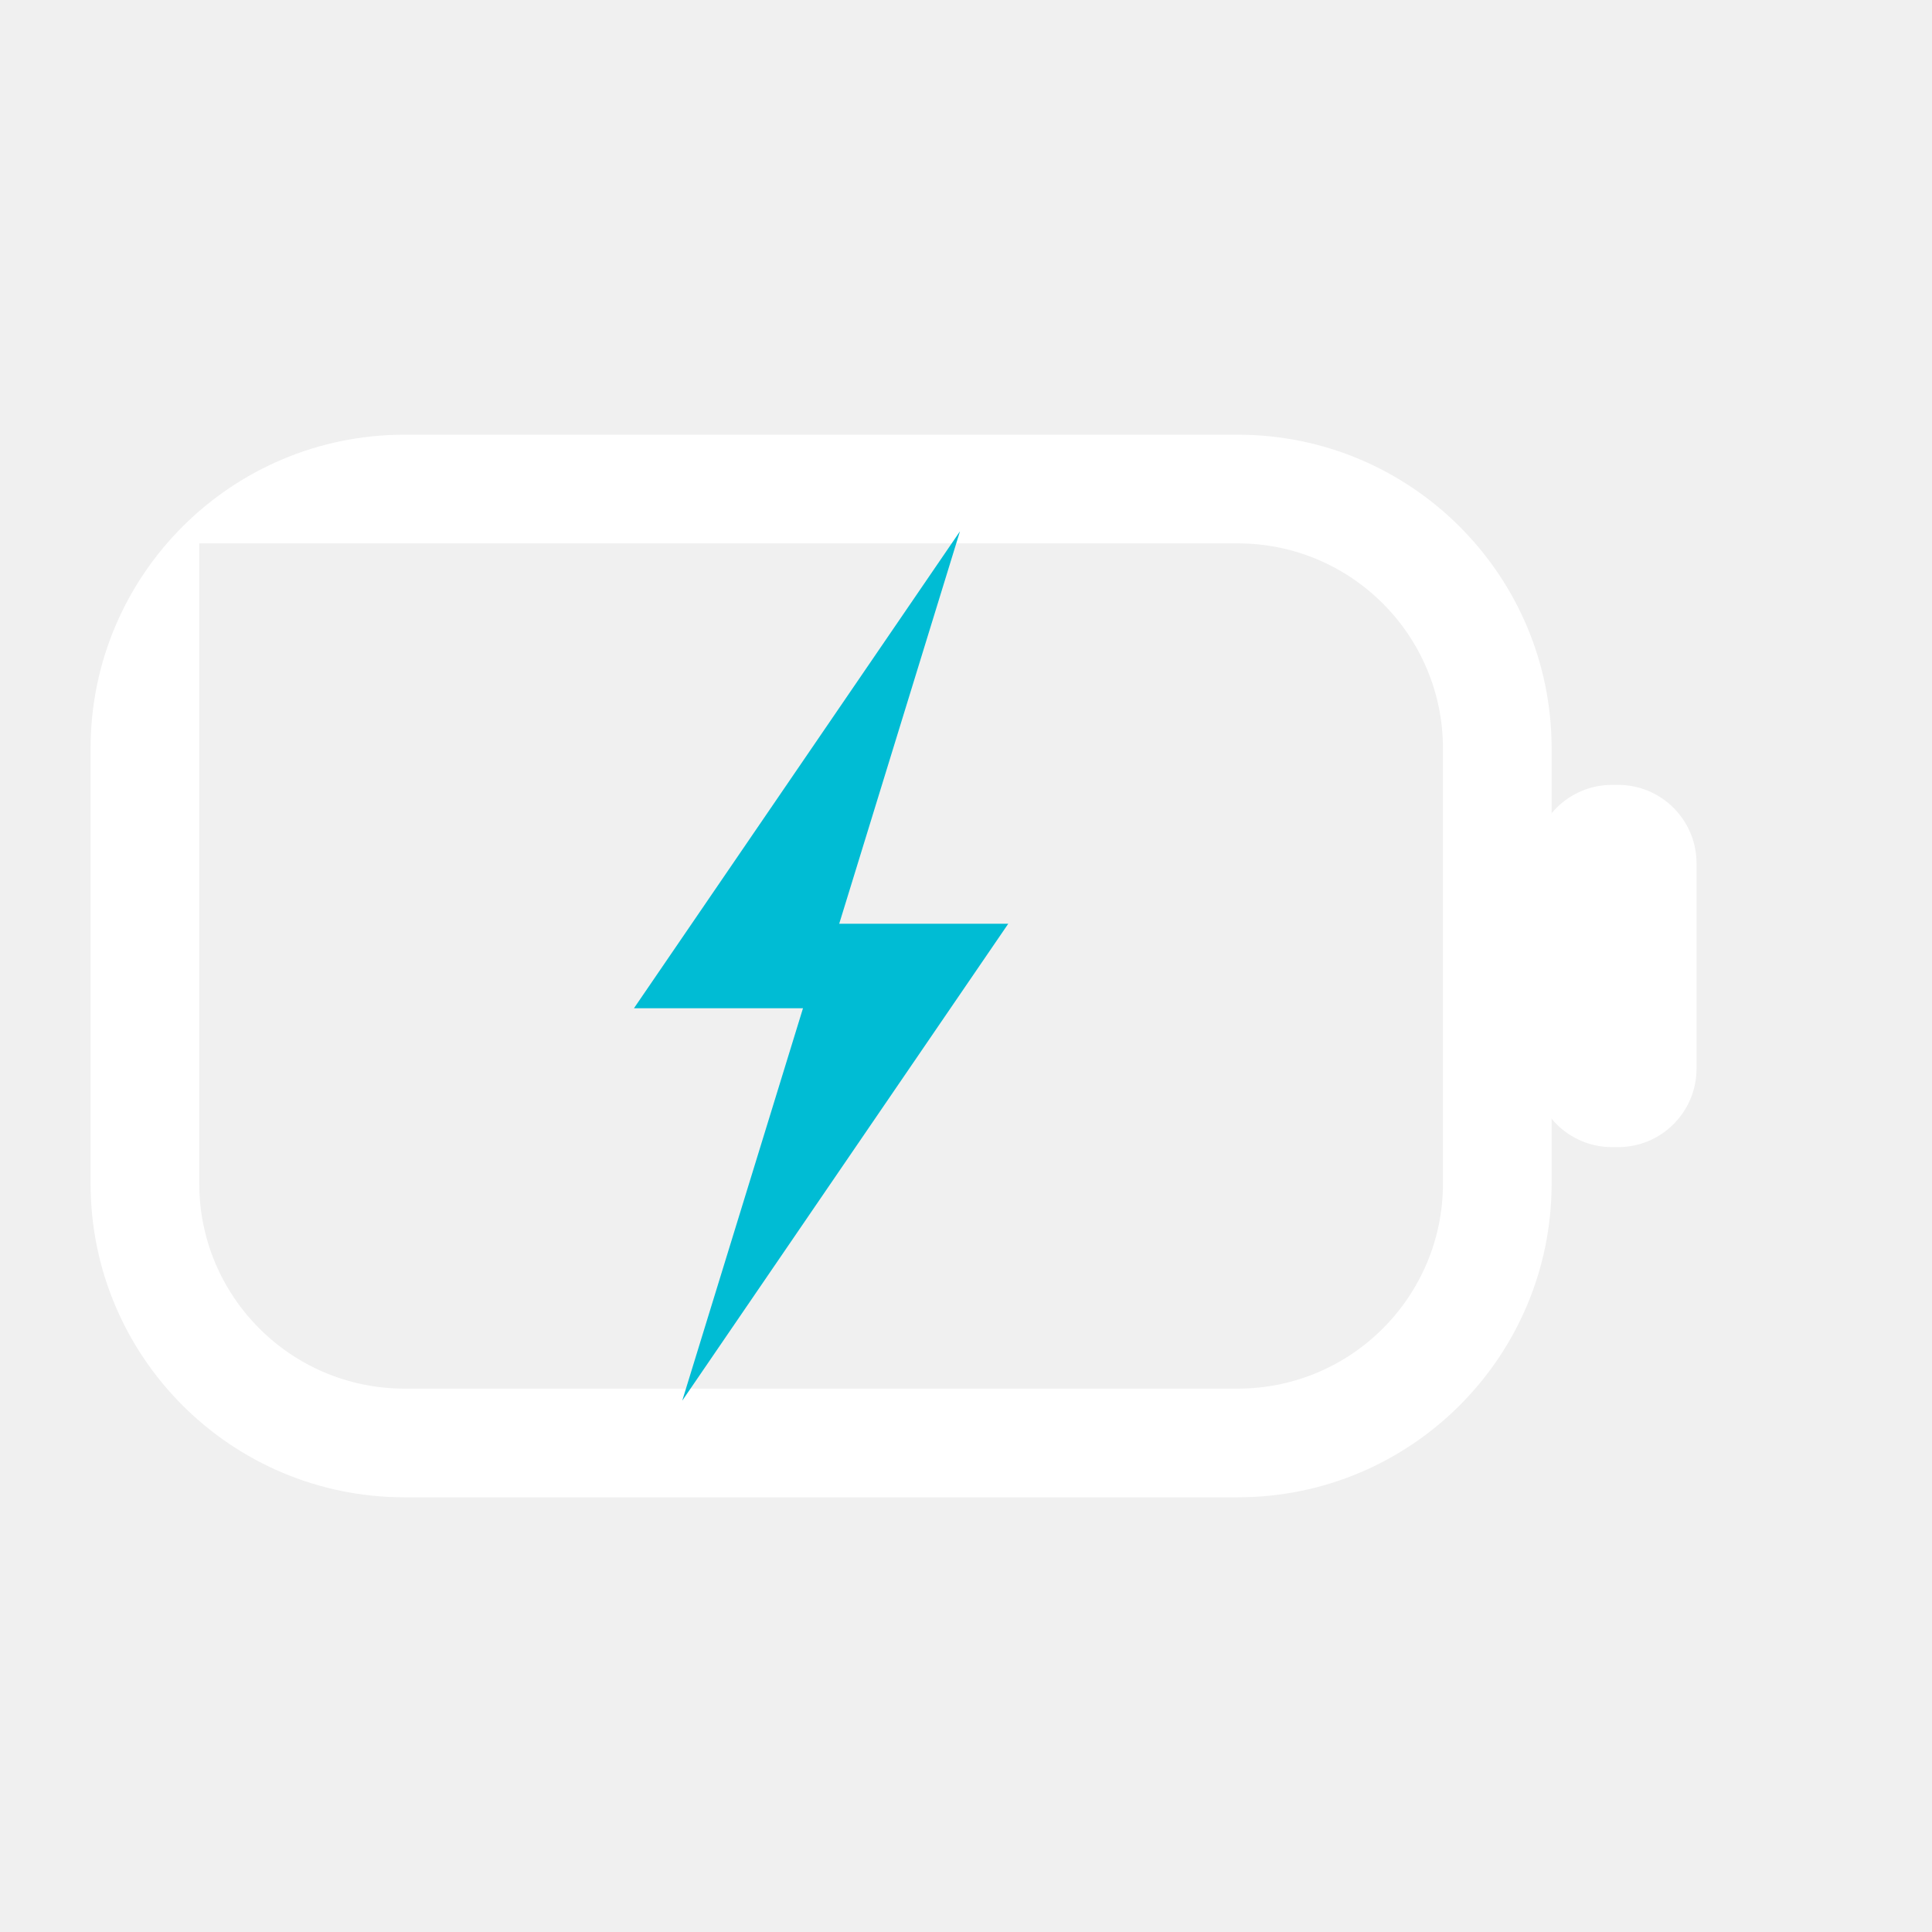
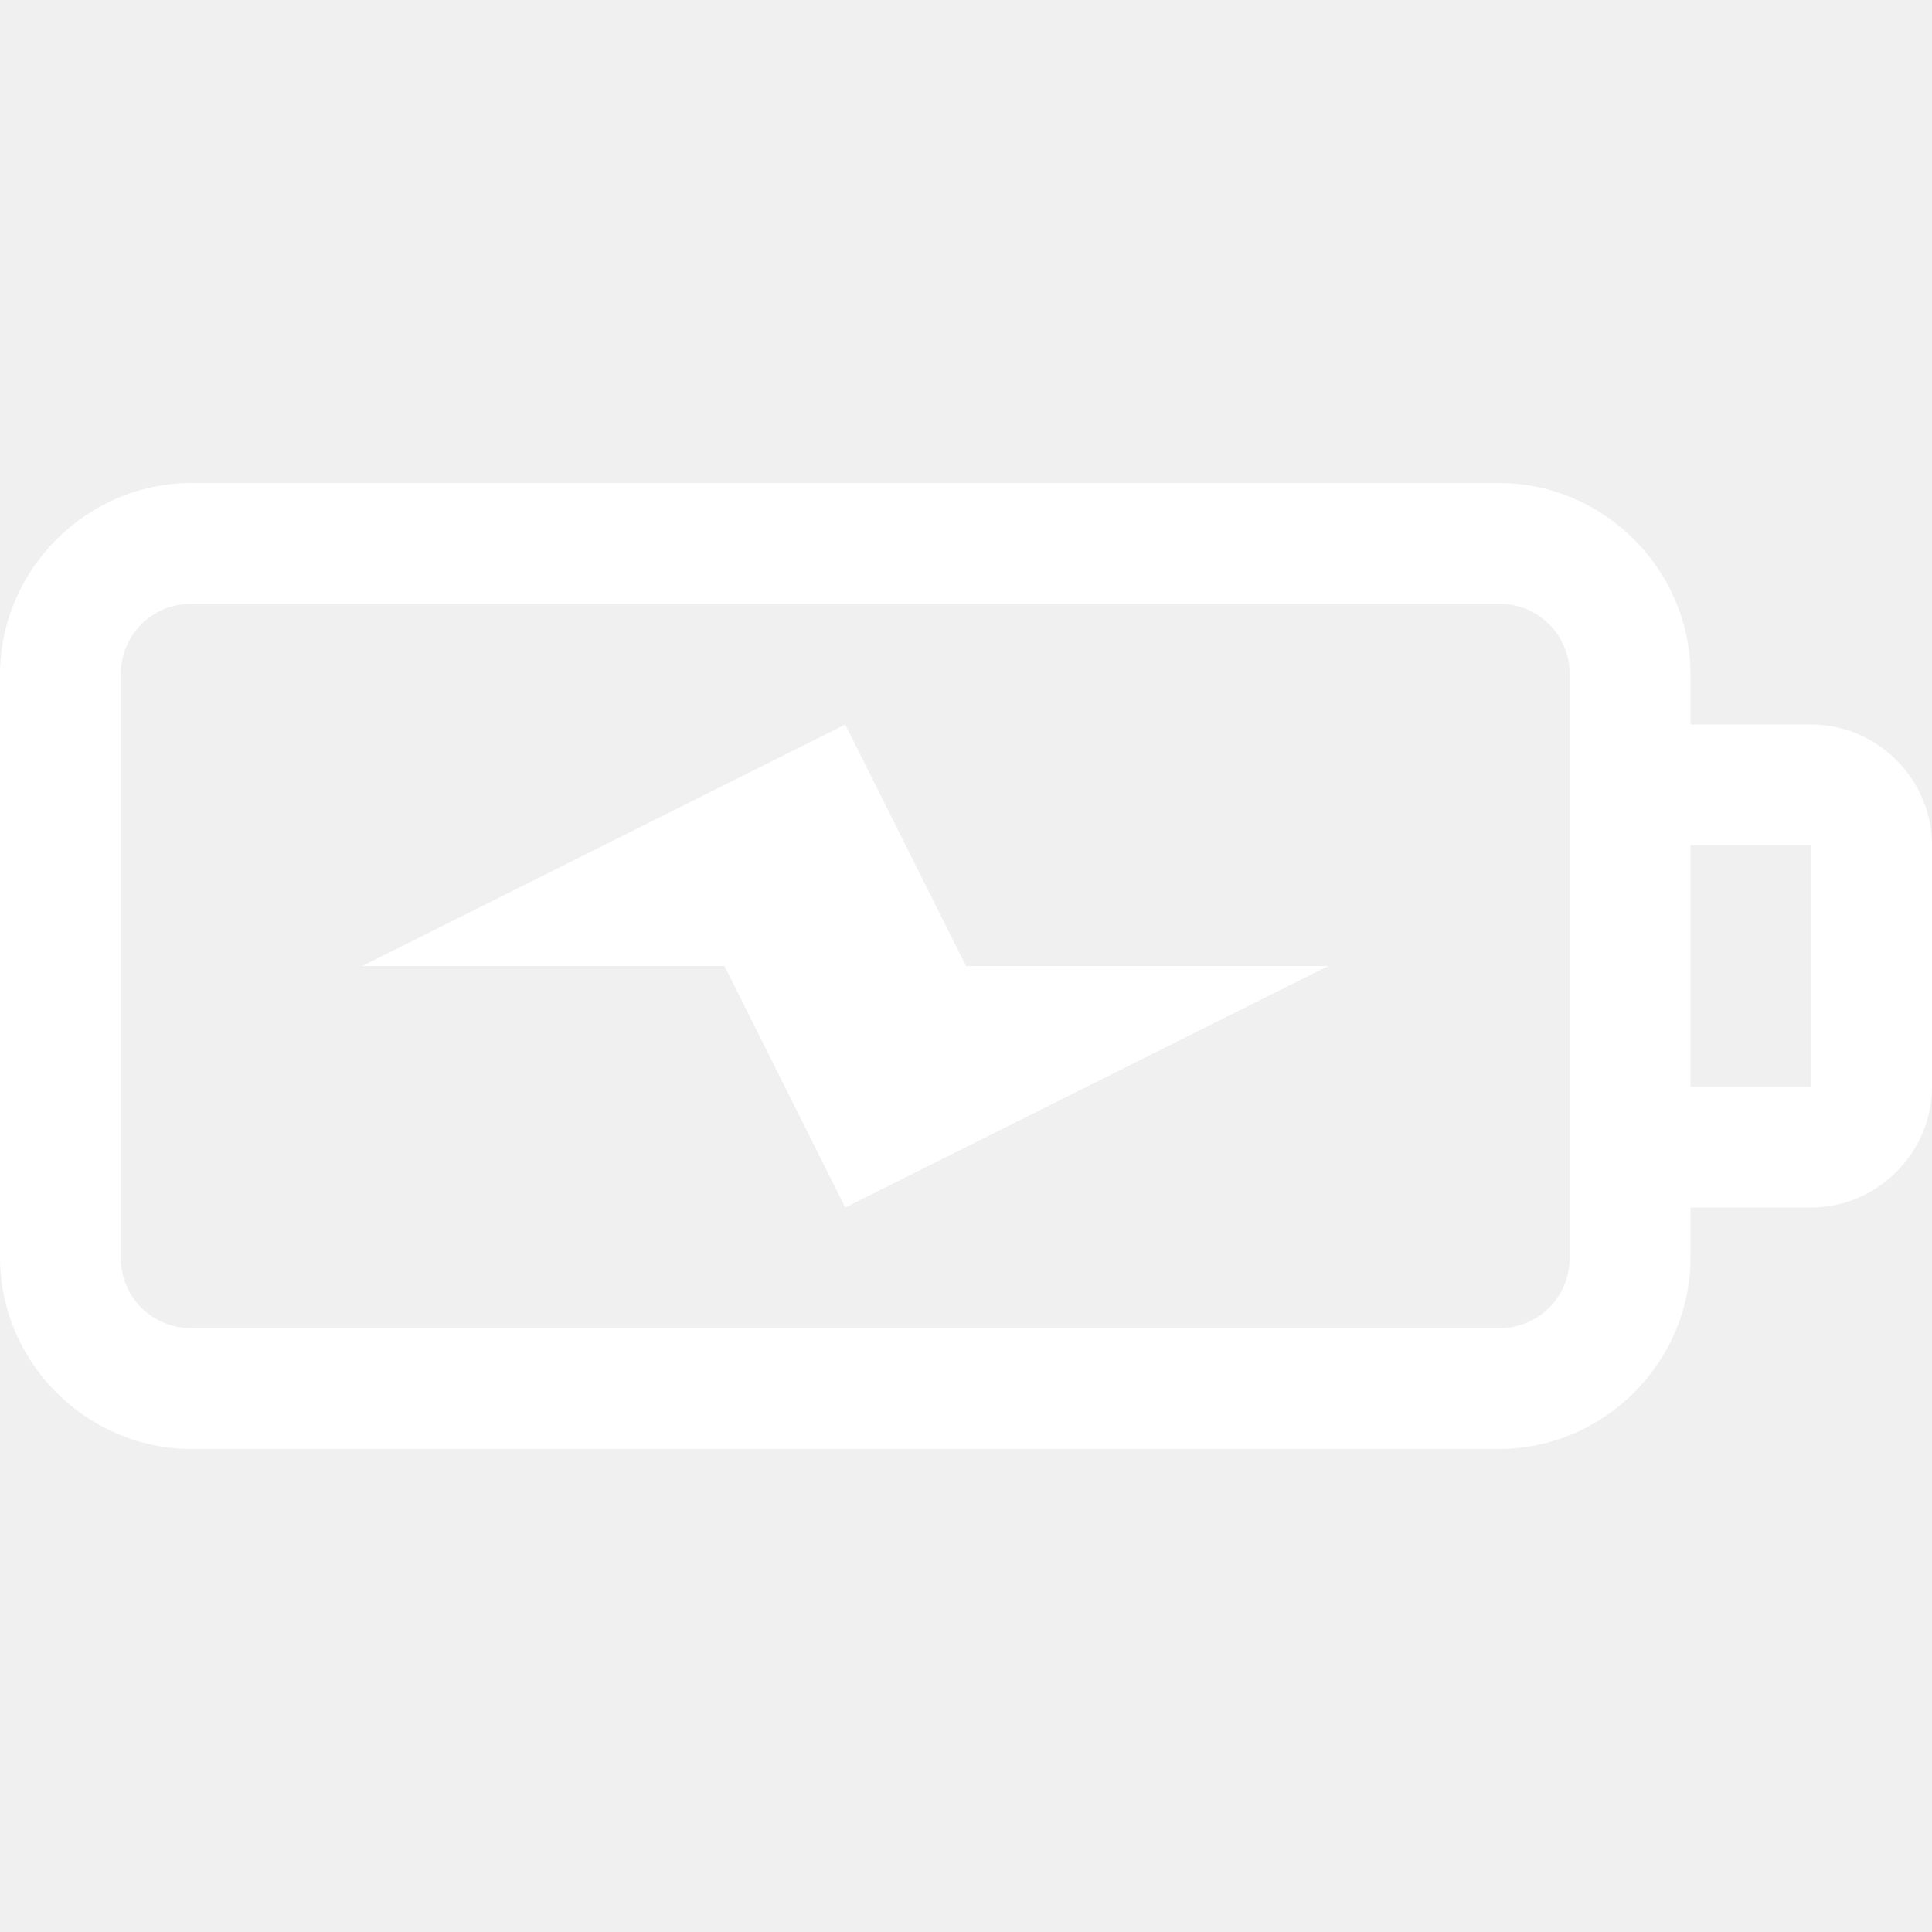
- <svg xmlns="http://www.w3.org/2000/svg" viewBox="0 0 16 16" version="1.1">
-   <path d="M 3.35,3.6 L 10.25,3.6 A 2.6,2.6 0 0 1 12.85,6.2 L 12.85,9.8 A 2.6,2.6 0 0 1 10.25,12.4 L 3.35,12.4 A 2.6,2.6 0 0 1 0.75,9.8 L 0.75,6.2 A 2.6,2.6 0 0 1 3.35,3.6 Z M 3.35,4.5 L 1.65,4.5 L 1.65,6.2 L 1.65,9.8 A 1.7,1.7 0 0 0 3.35,11.5 L 10.25,11.5 A 1.7,1.7 0 0 0 11.95,9.8 L 11.95,6.2 A 1.7,1.7 0 0 0 10.25,4.5 L 3.35,4.5 Z" fill="#ffffff" fill-rule="evenodd" />
-   <path d="M 13.35,6.5 L 13.4,6.5 A 0.65,0.65 0 0 1 14.05,7.15 L 14.05,8.85 A 0.65,0.65 0 0 1 13.4,9.5 L 13.35,9.5 A 0.65,0.65 0 0 1 12.7,8.85 L 12.7,7.15 A 0.65,0.65 0 0 1 13.35,6.5 Z" fill="#ffffff" />
-   <path d="M 7.95,4.40 L 5.25,8.35 L 6.65,8.35 L 5.65,11.60 L 8.35,7.65 L 6.95,7.65 Z" fill="#00BCD4" />
+ <svg xmlns="http://www.w3.org/2000/svg" viewBox="0 0 16 16" version="1.1" id="svg4">
+   <defs id="defs8" />
+   <path style="line-height:normal;text-indent:0;text-align:start;text-decoration-line:none;text-decoration-style:solid;text-decoration-color:#000;text-transform:none;block-progression:tb;isolation:auto;mix-blend-mode:normal;fill:#ffffff" d="M 1.588 4 C 0.717 4 1.4802974e-16 4.717 0 5.588 L 0 10.412 C 0 11.283 0.717 12 1.588 12 L 12.412 12 C 13.283 12 14 11.283 14 10.412 L 14 10 L 15 10 C 15.547 10 16 9.547 16 9 L 16 7 C 16 6.453 15.547 6 15 6 L 14 6 L 14 5.588 C 14 4.717 13.283 4 12.412 4 L 1.588 4 z M 1.588 5 L 12.412 5 C 12.742 5 13 5.258 13 5.588 L 13 10.412 C 13 10.742 12.742 11 12.412 11 L 1.588 11 C 1.258 11 1 10.742 1 10.412 L 1 5.588 C 1 5.258 1.258 5 1.588 5 z M 7 6 L 3 8 L 6 8 L 7 10 L 11 8 L 8 8 L 7 6 z M 14 7 L 15 7 L 15 9 L 14 9 L 14 7 z" color="#000" font-weight="400" font-family="sans-serif" white-space="normal" overflow="visible" id="path2" />
</svg>
